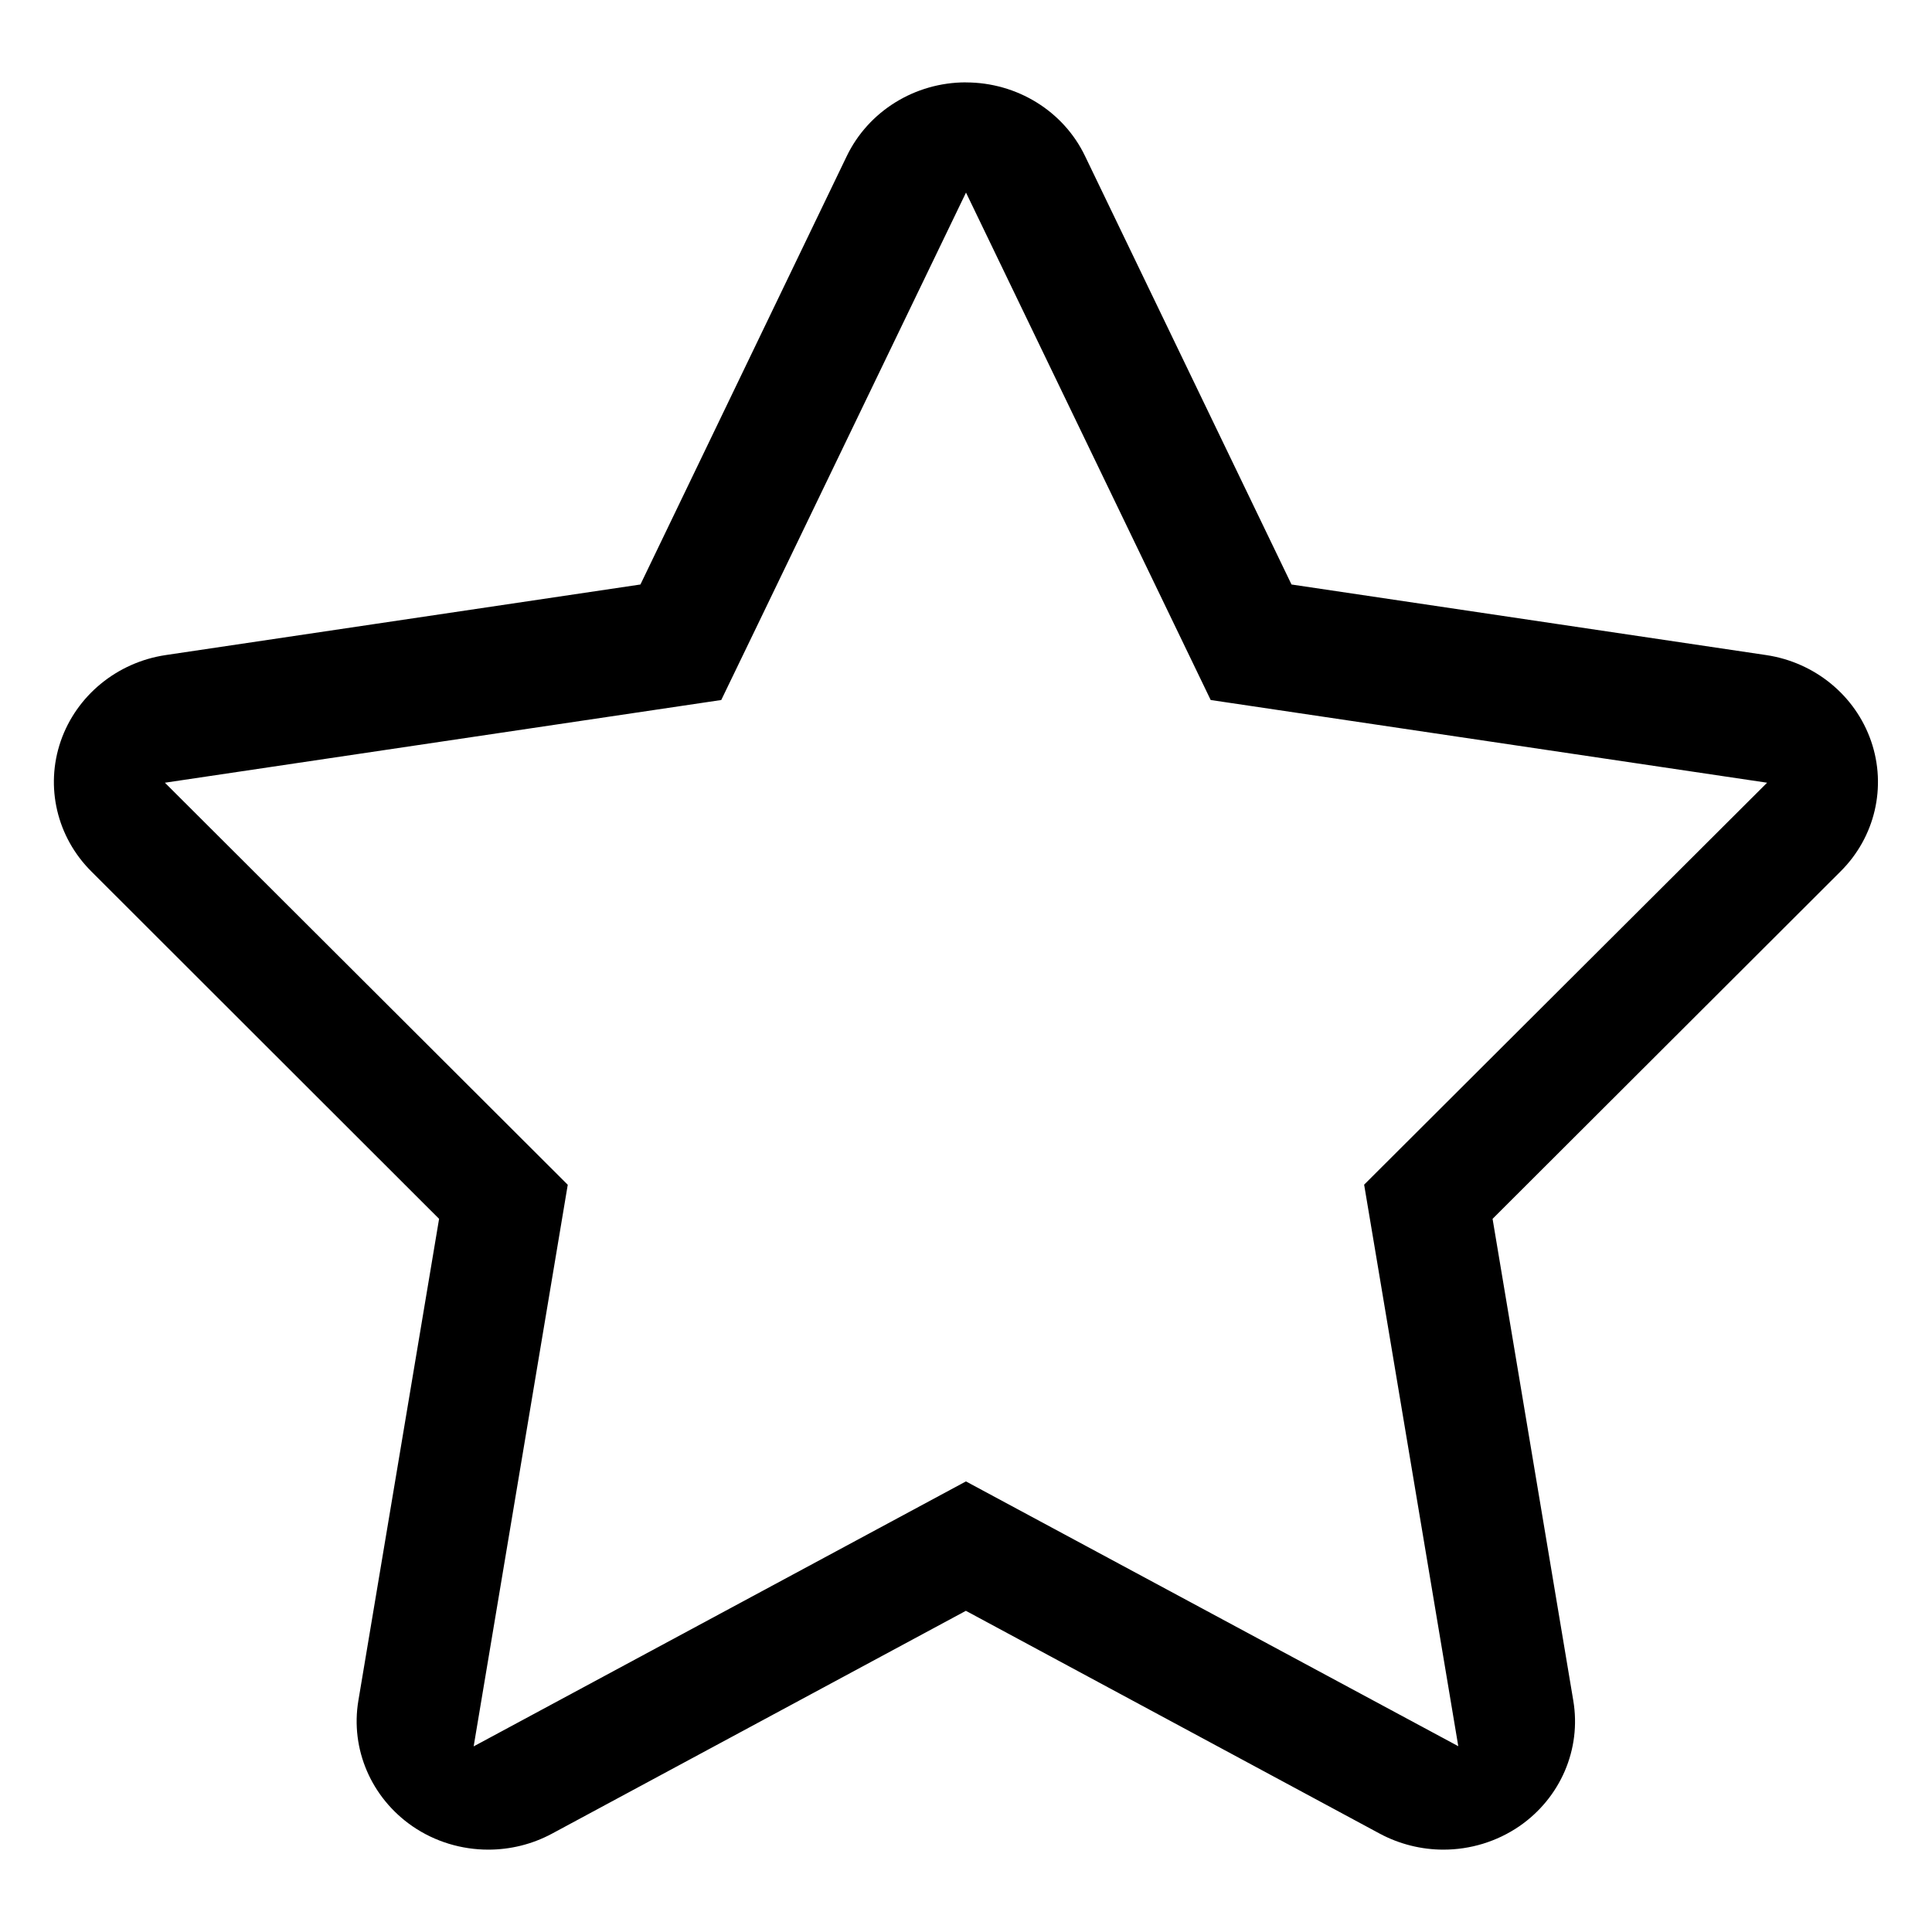
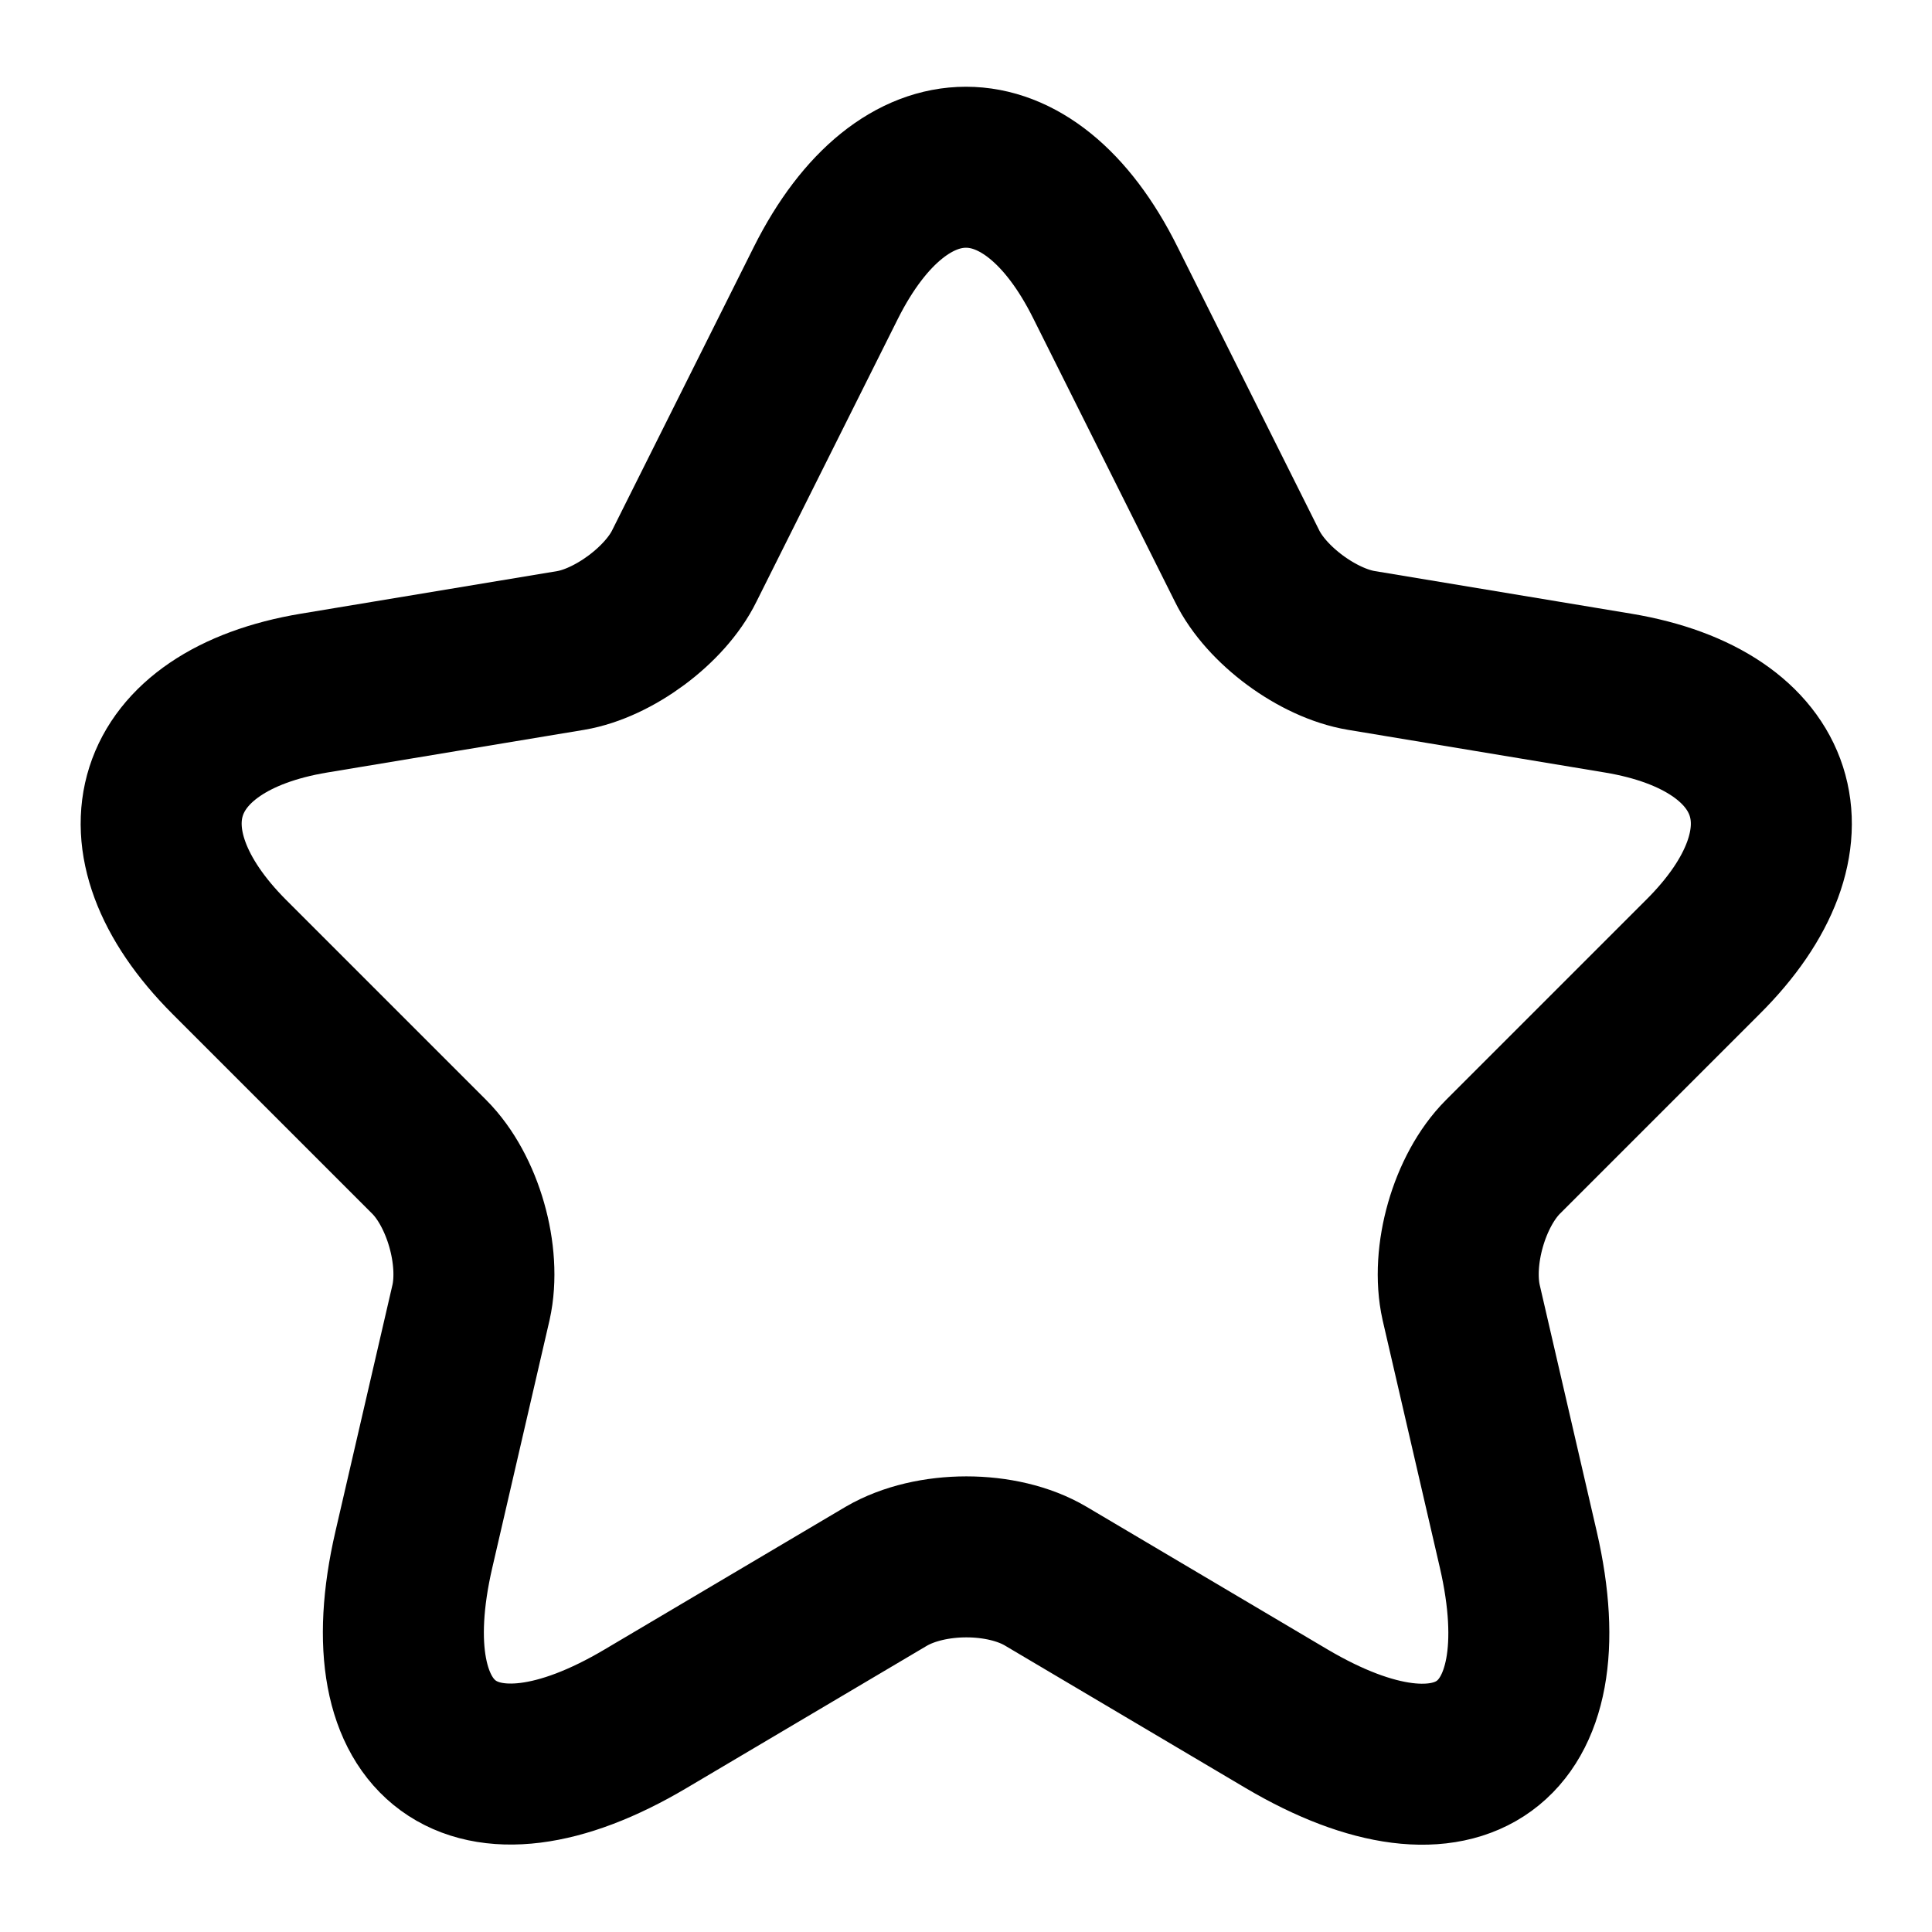
- <svg xmlns="http://www.w3.org/2000/svg" fill="#000000" width="69px" height="69px" viewBox="-0.96 -0.96 33.92 33.92" version="1.1" transform="rotate(0)" stroke="#000000" stroke-width="0">
-   <path d="M16 2.421l4.296 8.909 9.769 1.452-7.075 7.057 0.238 1.416 1.415 8.443-8.644-4.649-8.643 4.652 1.415-8.444 0.237-1.416-7.073-7.059 9.768-1.452 0.642-1.329zM15.999 0.486c-0.896 0-1.712 0.505-2.093 1.296l-3.622 7.52-8.335 1.239c-0.856 0.128-1.567 0.713-1.843 1.512-0.276 0.802-0.067 1.684 0.537 2.286l6.106 6.1-1.417 8.458c-0.143 0.852 0.226 1.707 0.949 2.206 0.397 0.273 0.864 0.411 1.332 0.411 0.385 0 0.77-0.093 1.119-0.281l7.266-3.912 7.266 3.912c0.349 0.187 0.735 0.281 1.118 0.281 0.468 0 0.934-0.138 1.333-0.411 0.722-0.498 1.091-1.353 0.947-2.206l-1.417-8.458 6.11-6.1c0.605-0.601 0.812-1.485 0.536-2.286s-0.988-1.385-1.843-1.512l-8.333-1.239-3.624-7.52c-0.378-0.791-1.195-1.295-2.093-1.295z">
-         </path>
+ <svg xmlns="http://www.w3.org/2000/svg" viewBox="0 0 24 24" fill="none">
+   <path d="M13.731 3.51L15.491 7.03C15.731 7.52 16.371 7.99 16.911 8.08L20.101 8.61C22.141 8.95 22.621 10.43 21.151 11.89L18.671 14.37C18.251 14.79 18.021 15.6 18.151 16.18L18.861 19.25C19.421 21.68 18.131 22.62 15.981 21.35L12.991 19.58C12.451 19.26 11.561 19.26 11.011 19.58L8.021 21.35C5.881 22.62 4.581 21.67 5.141 19.25L5.851 16.18C5.981 15.6 5.751 14.79 5.331 14.37L2.851 11.89C1.391 10.43 1.861 8.95 3.901 8.61L7.091 8.08C7.621 7.99 8.261 7.52 8.501 7.03L10.261 3.51C11.221 1.6 12.781 1.6 13.731 3.51Z" stroke="currentColor" stroke-width="2" stroke-linecap="round" stroke-linejoin="round" />
</svg>
